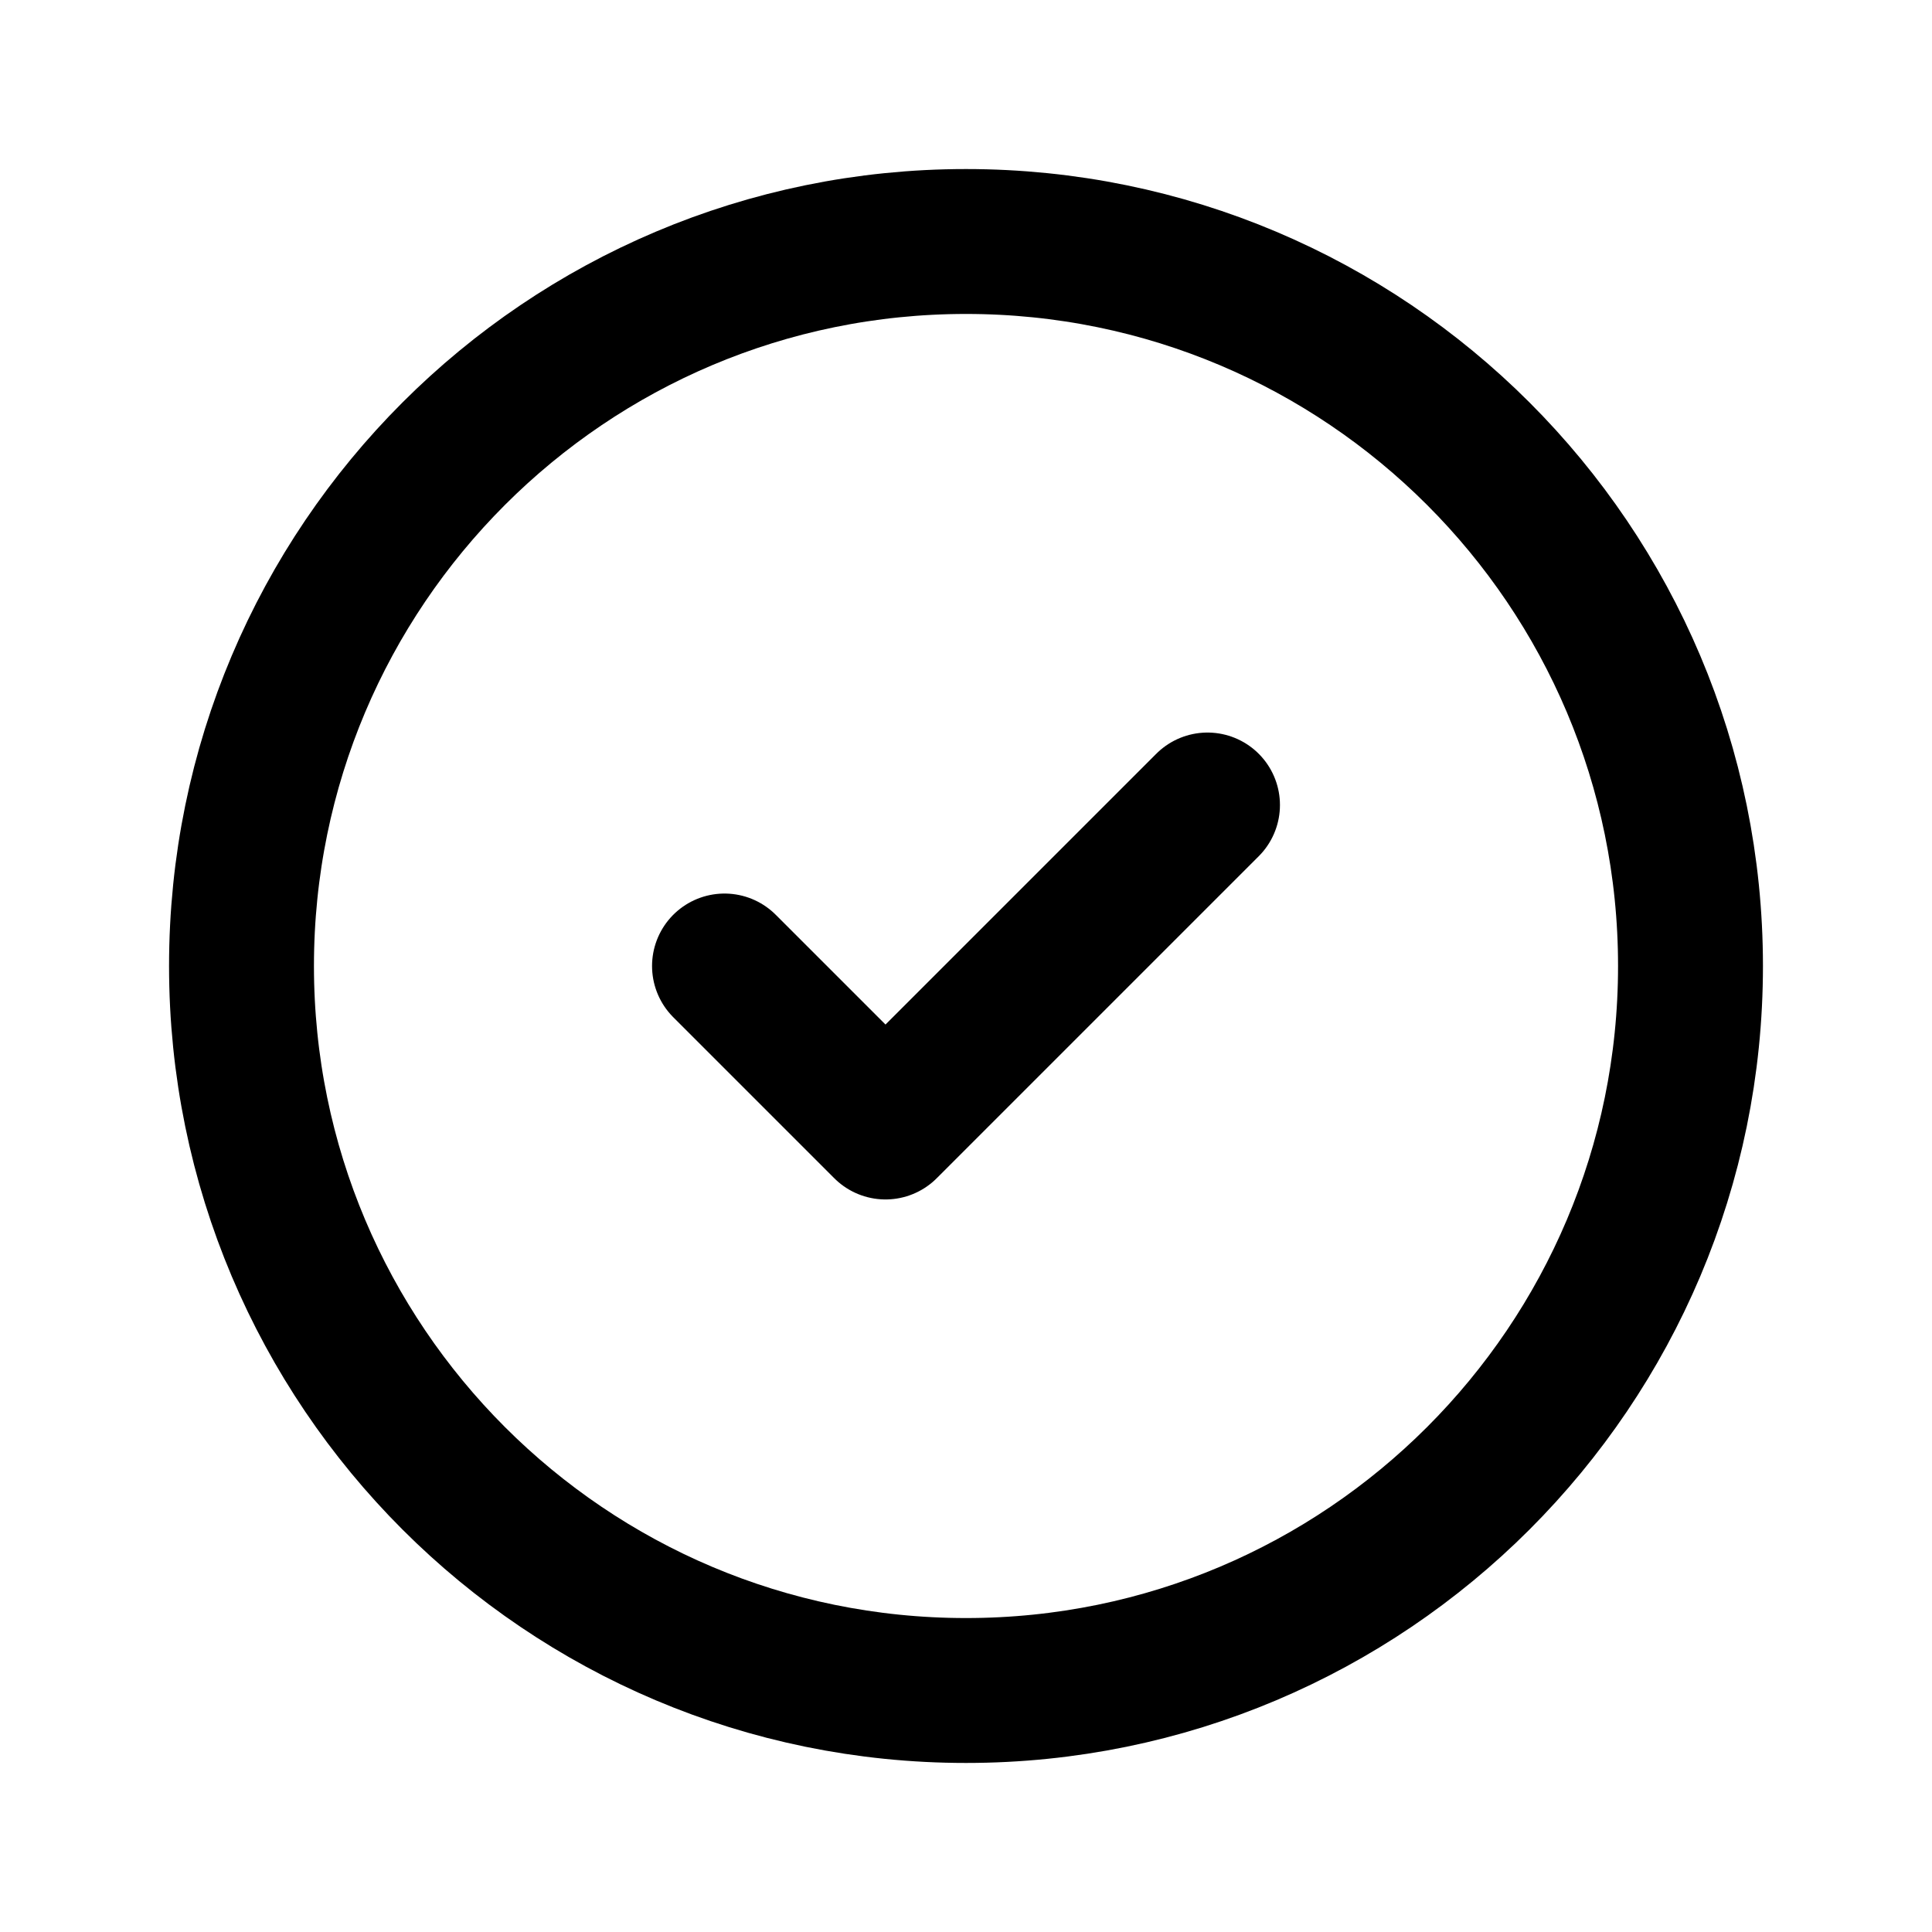
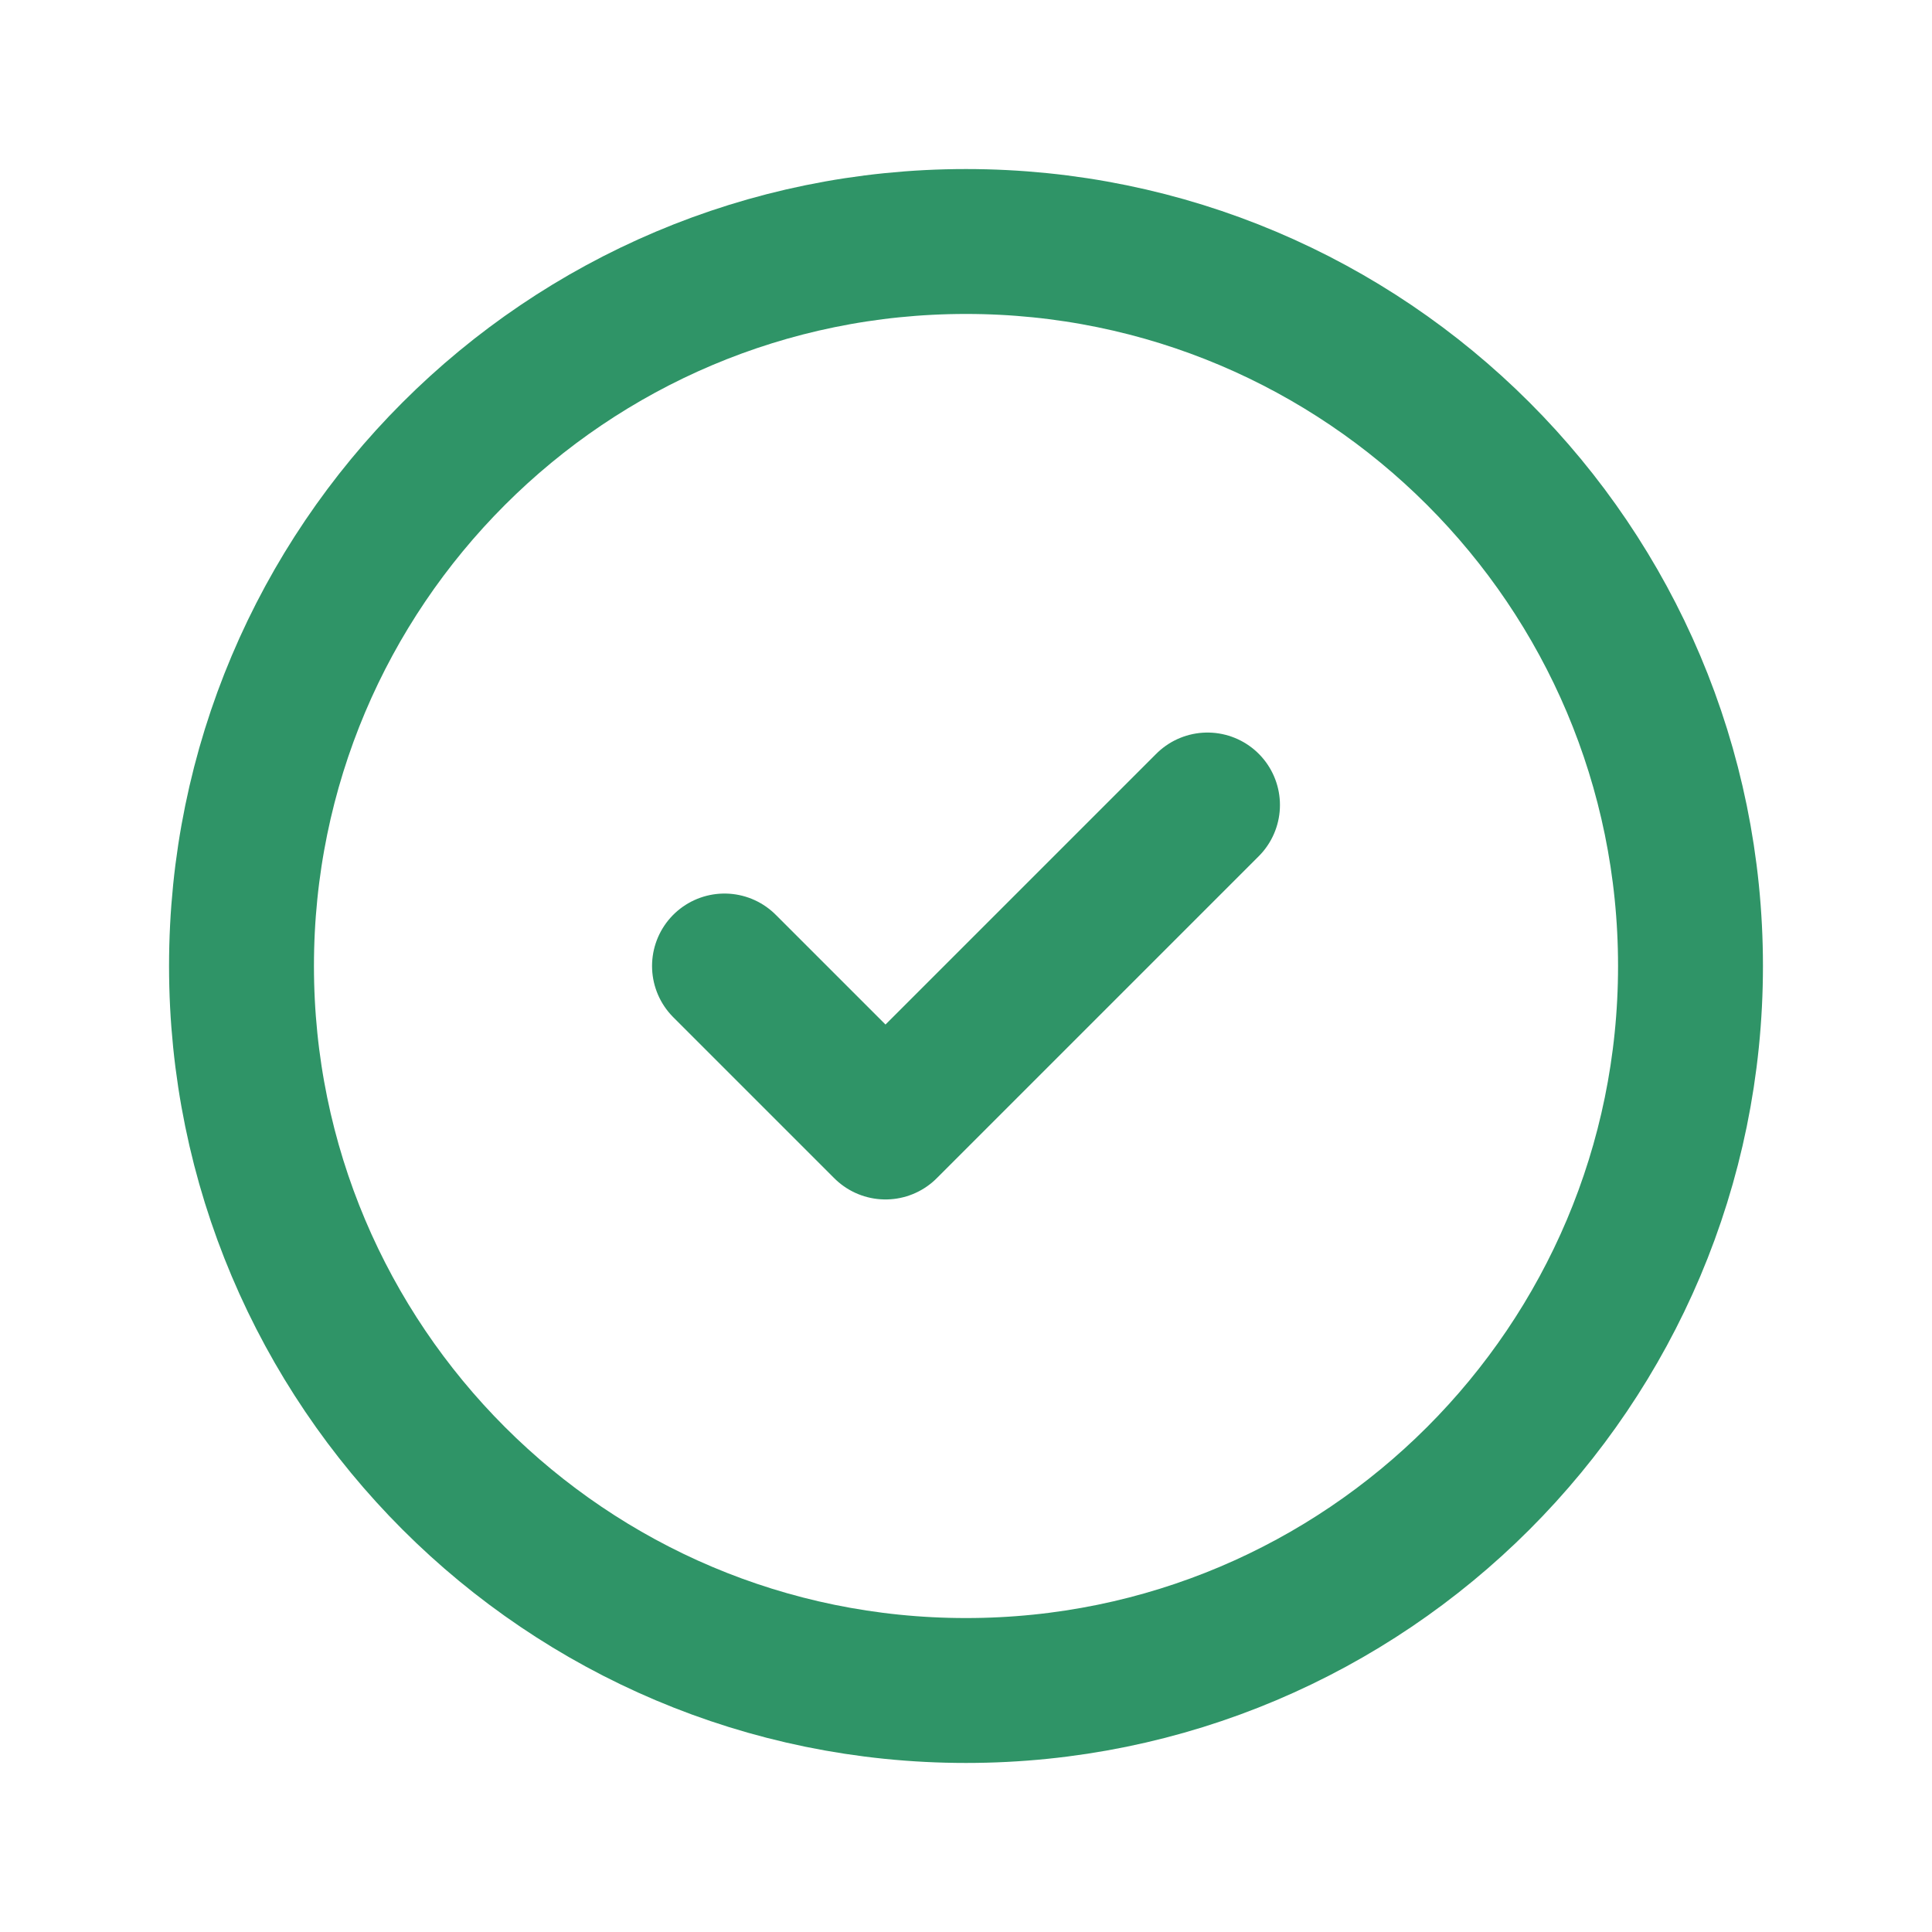
- <svg xmlns="http://www.w3.org/2000/svg" width="18" height="18" viewBox="0 0 24 24" fill="none" stroke="currentColor" stroke-width="1.8" stroke-linecap="round" stroke-linejoin="round">
+ <svg xmlns="http://www.w3.org/2000/svg" width="18" height="18" viewBox="0 0 24 24" fill="none" stroke="#2f9467" stroke-width="1.8" stroke-linecap="round" stroke-linejoin="round">
  <path d="M9 12l2 2 4-4m6 2a9 9 0 1 1-18 0 9 9 0 0 1 18 0Z" />
</svg>
